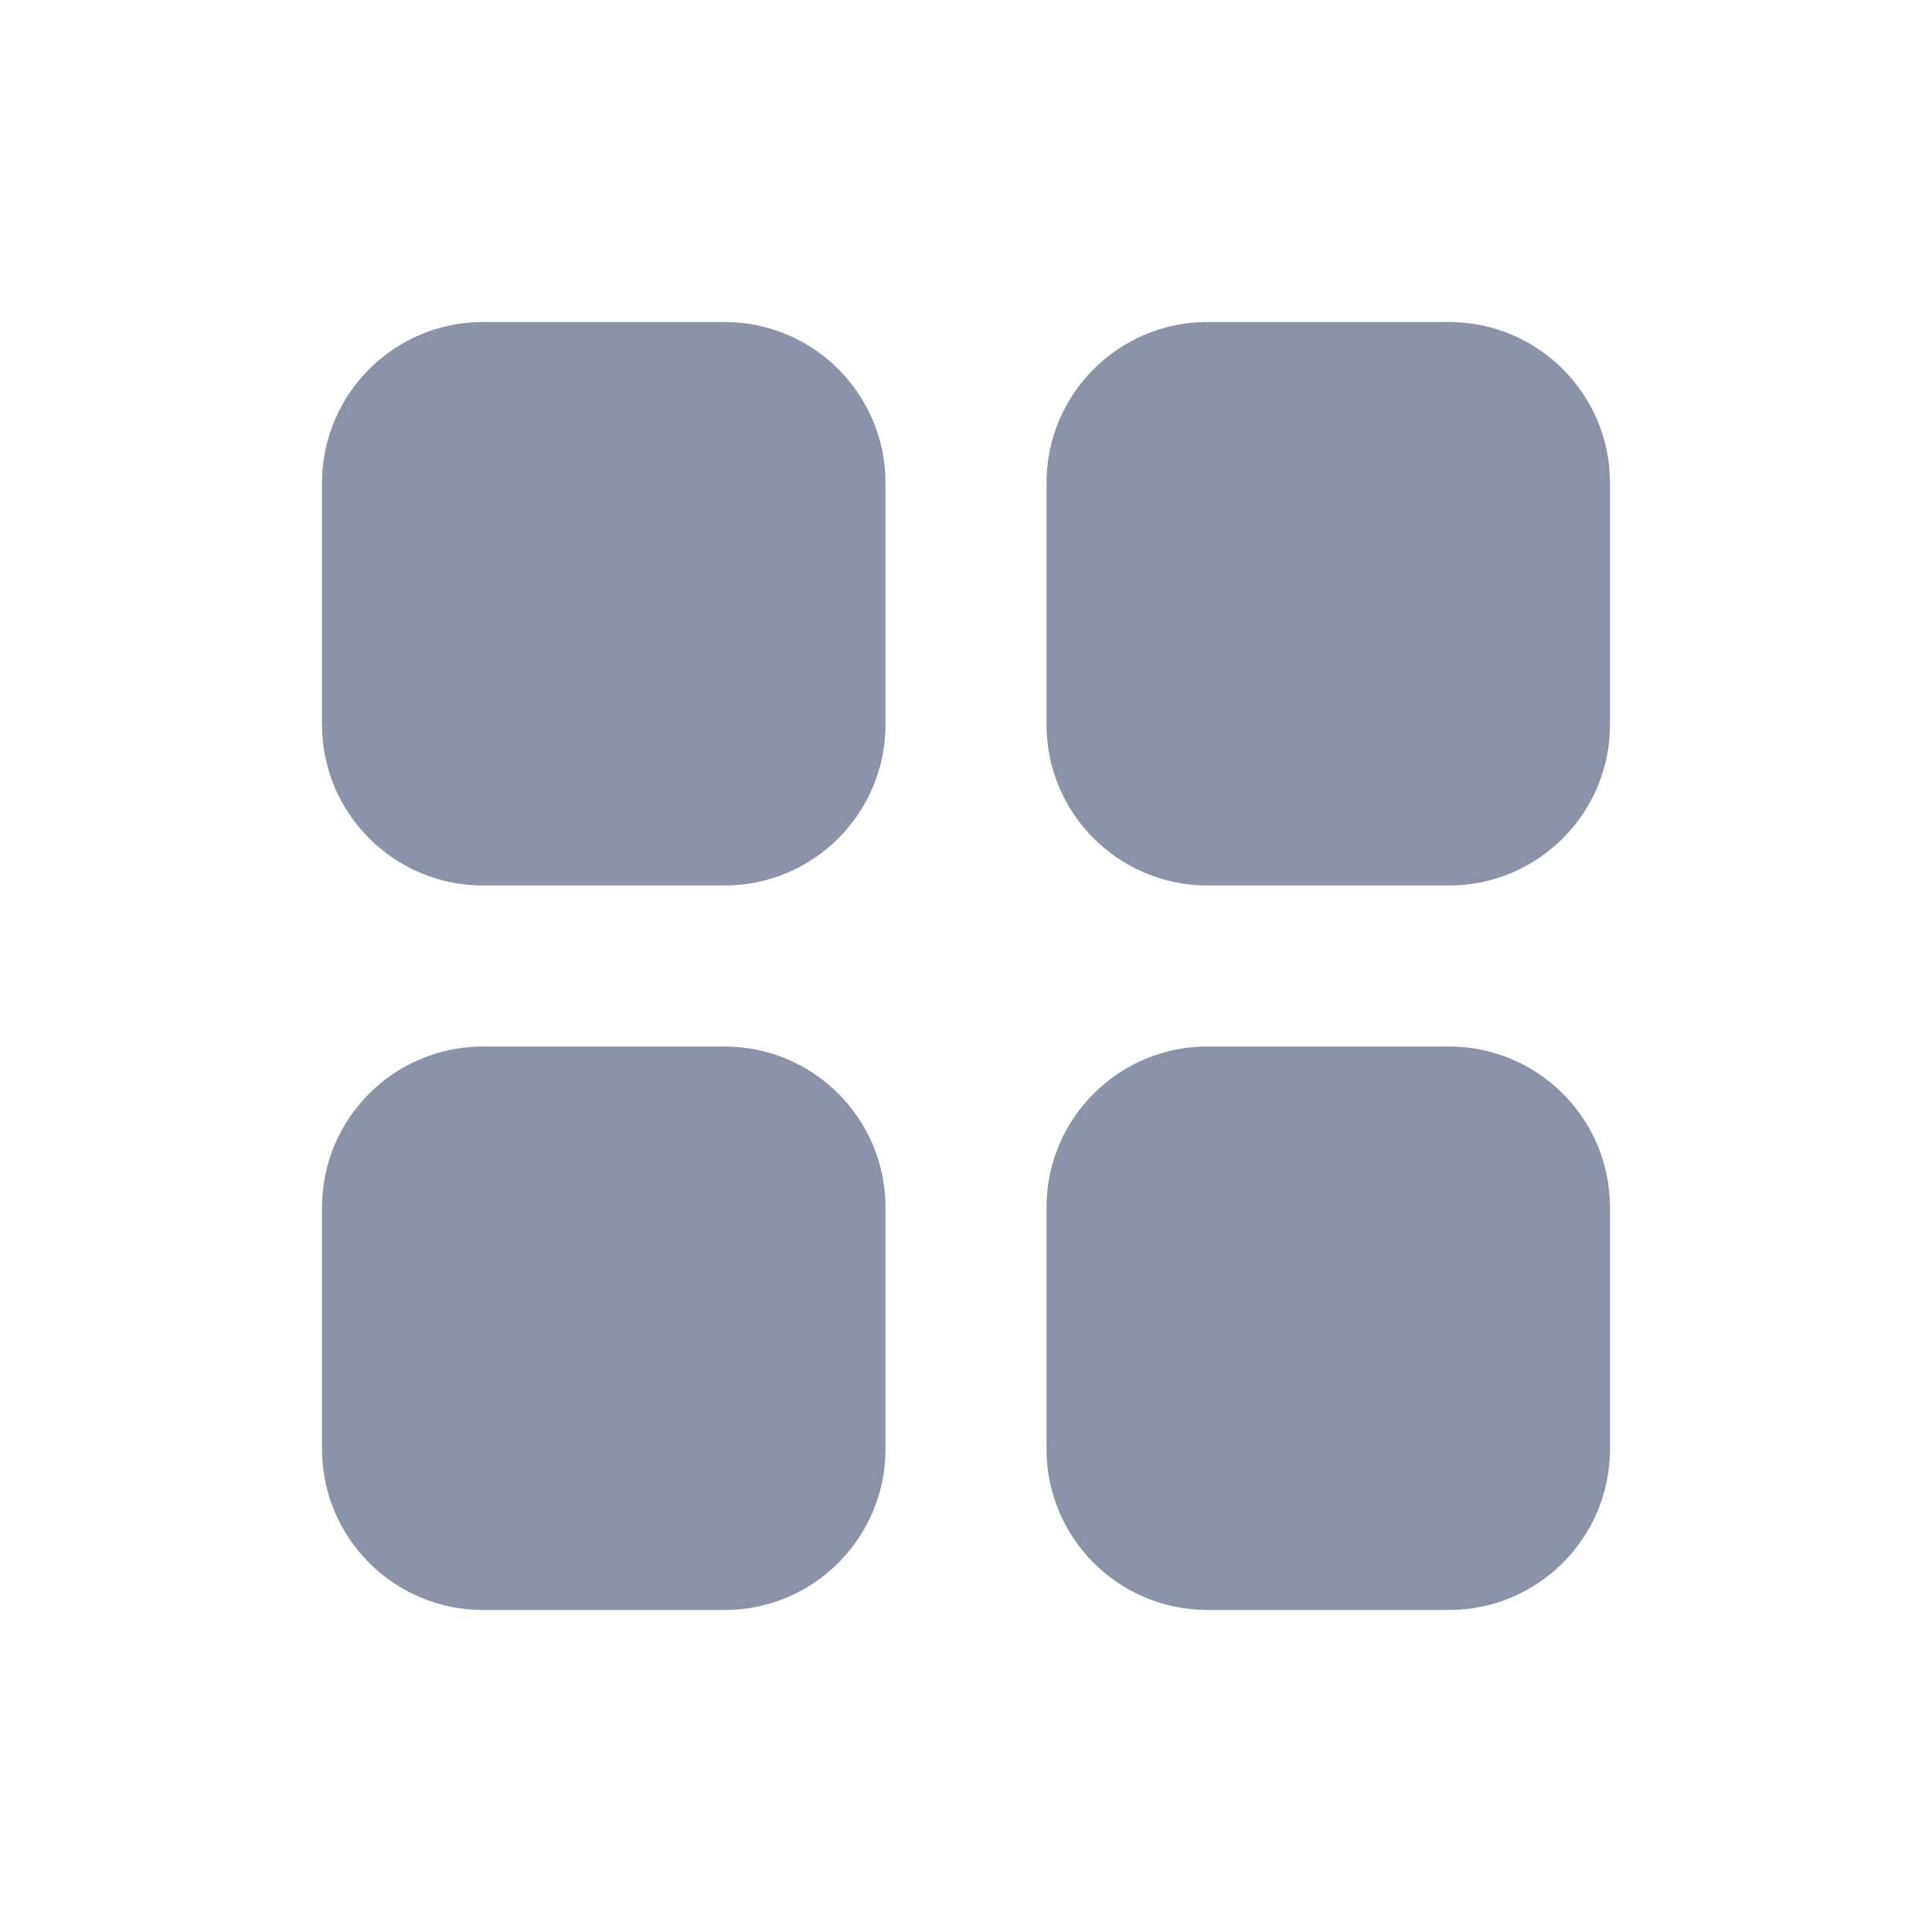
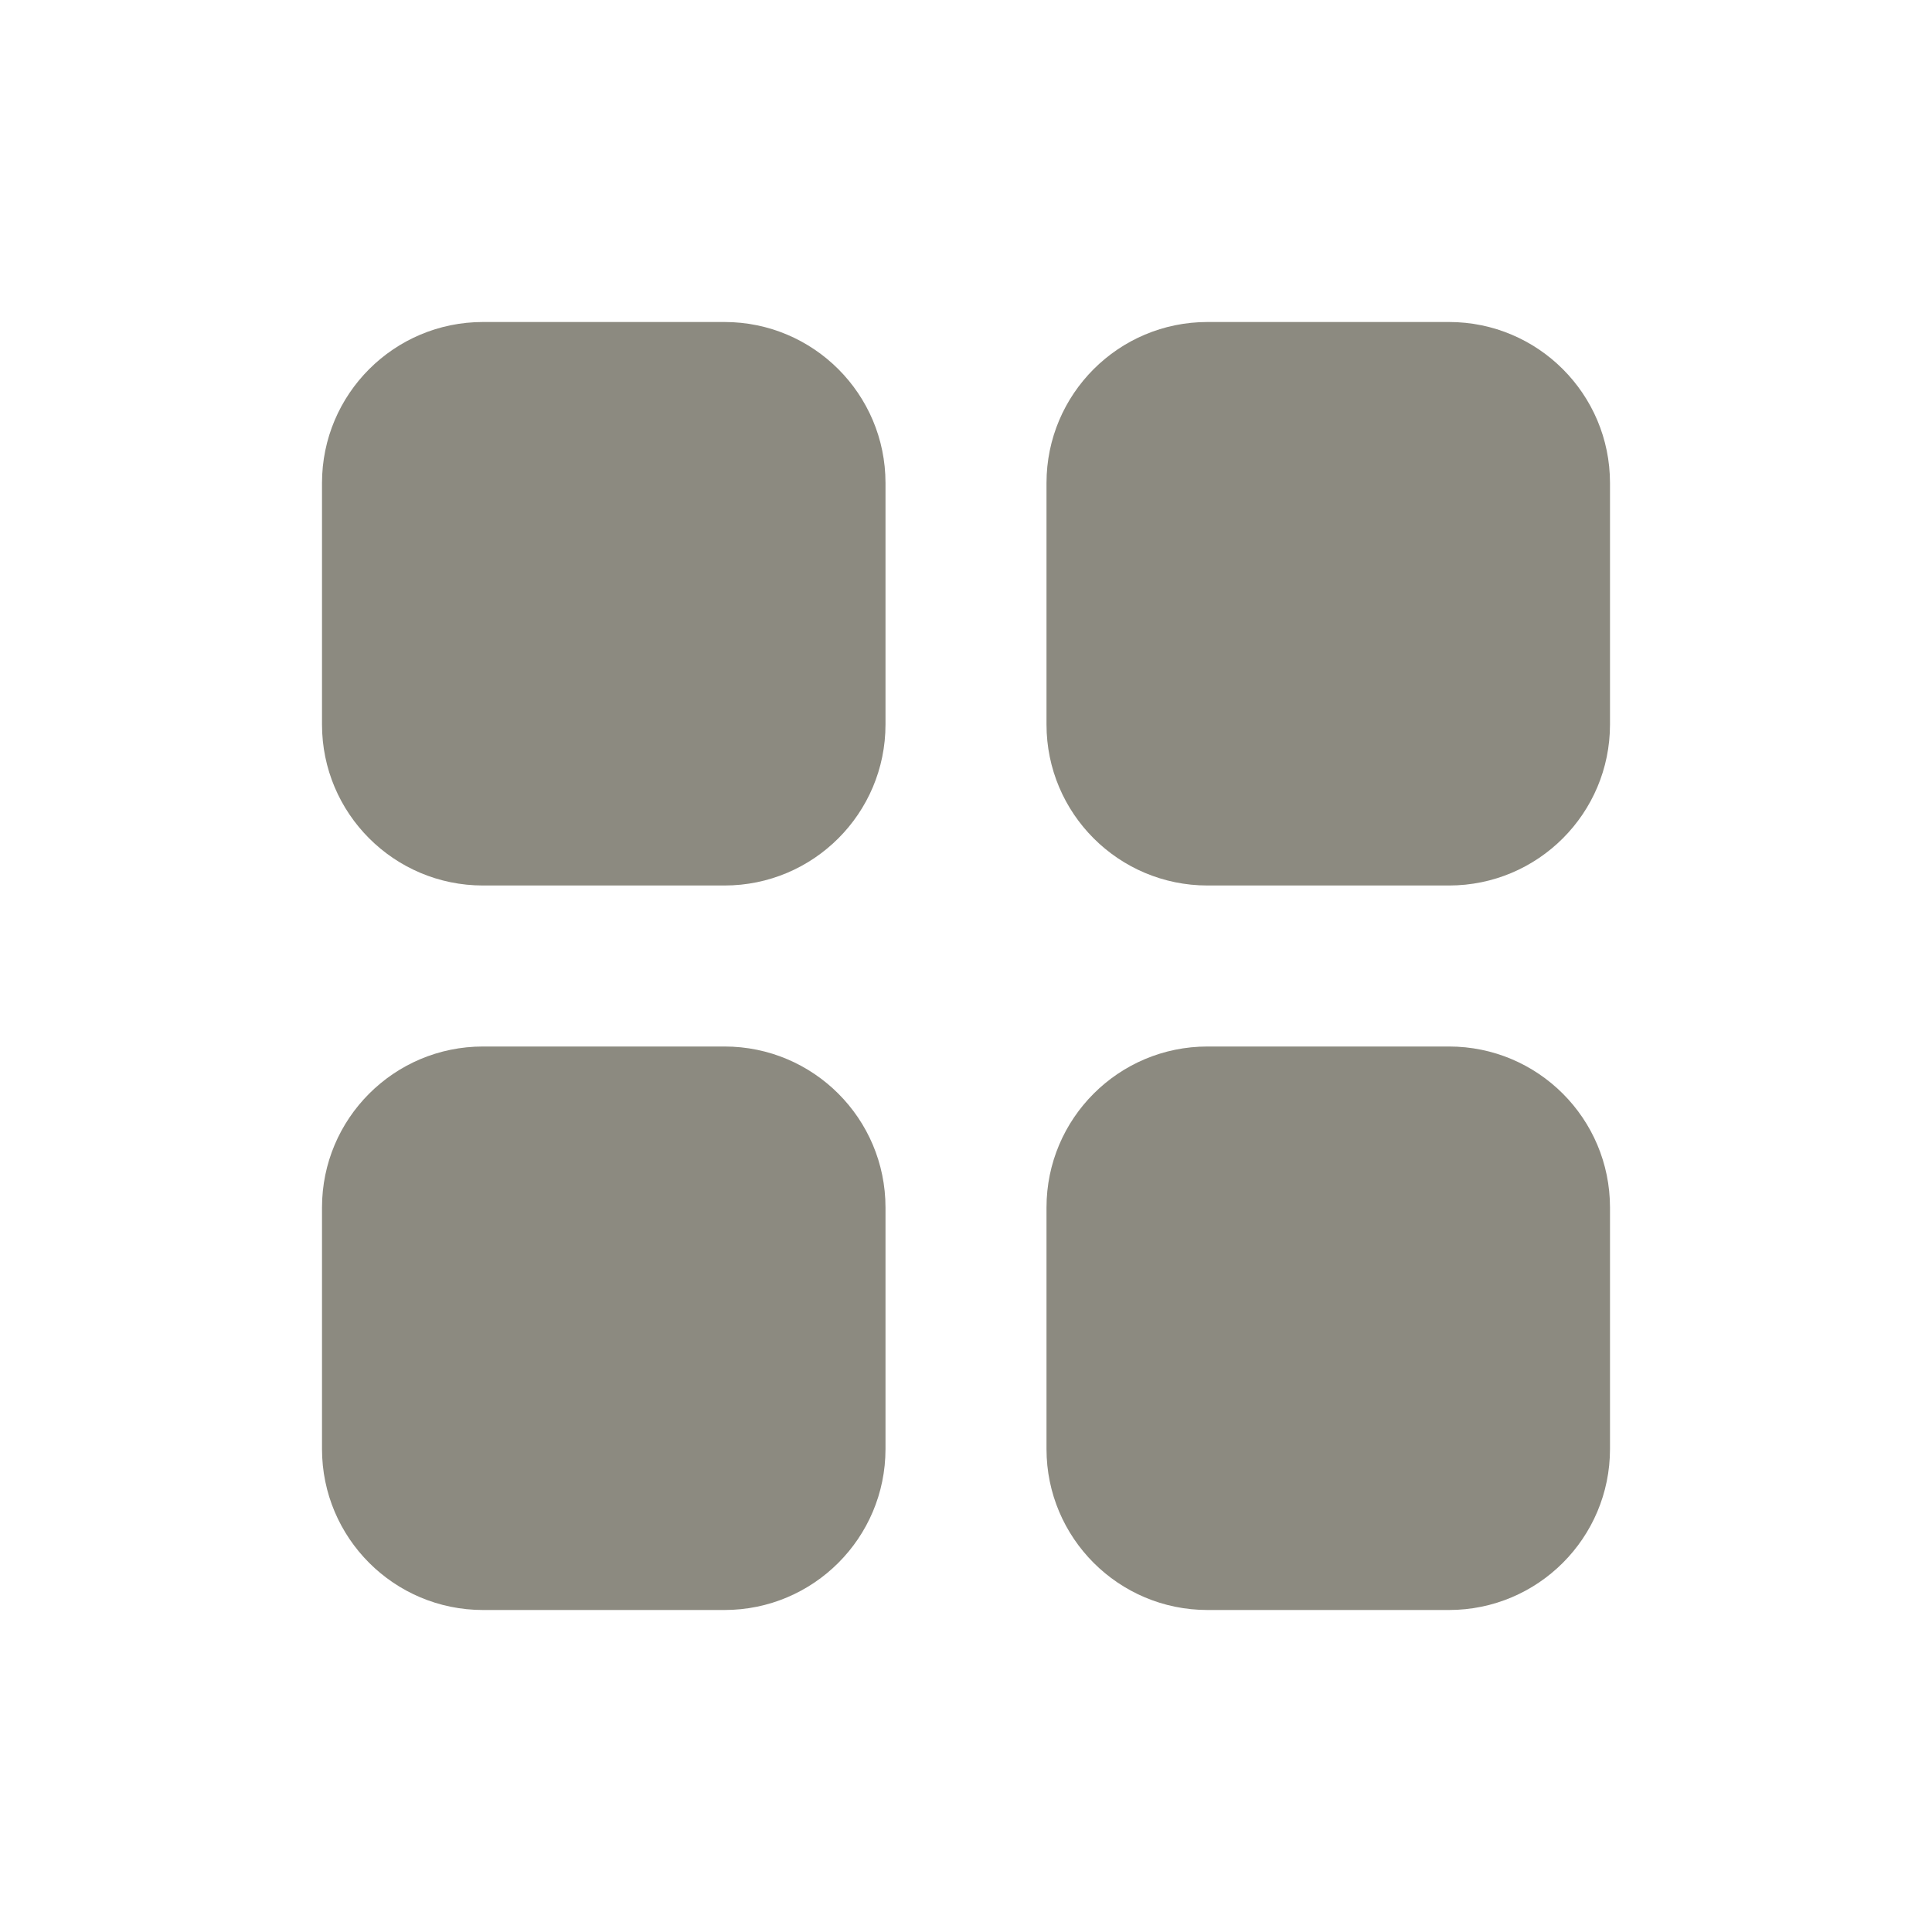
- <svg xmlns="http://www.w3.org/2000/svg" viewBox="0 0 24 24" fill="#8A93A8">
+ <svg xmlns="http://www.w3.org/2000/svg" viewBox="0 0 24 24" fill="#8C8A80">
  <rect x="4" y="4" width="7" height="7" rx="2" />
  <rect x="13" y="4" width="7" height="7" rx="2" />
  <rect x="4" y="13" width="7" height="7" rx="2" />
  <rect x="13" y="13" width="7" height="7" rx="2" />
</svg>
